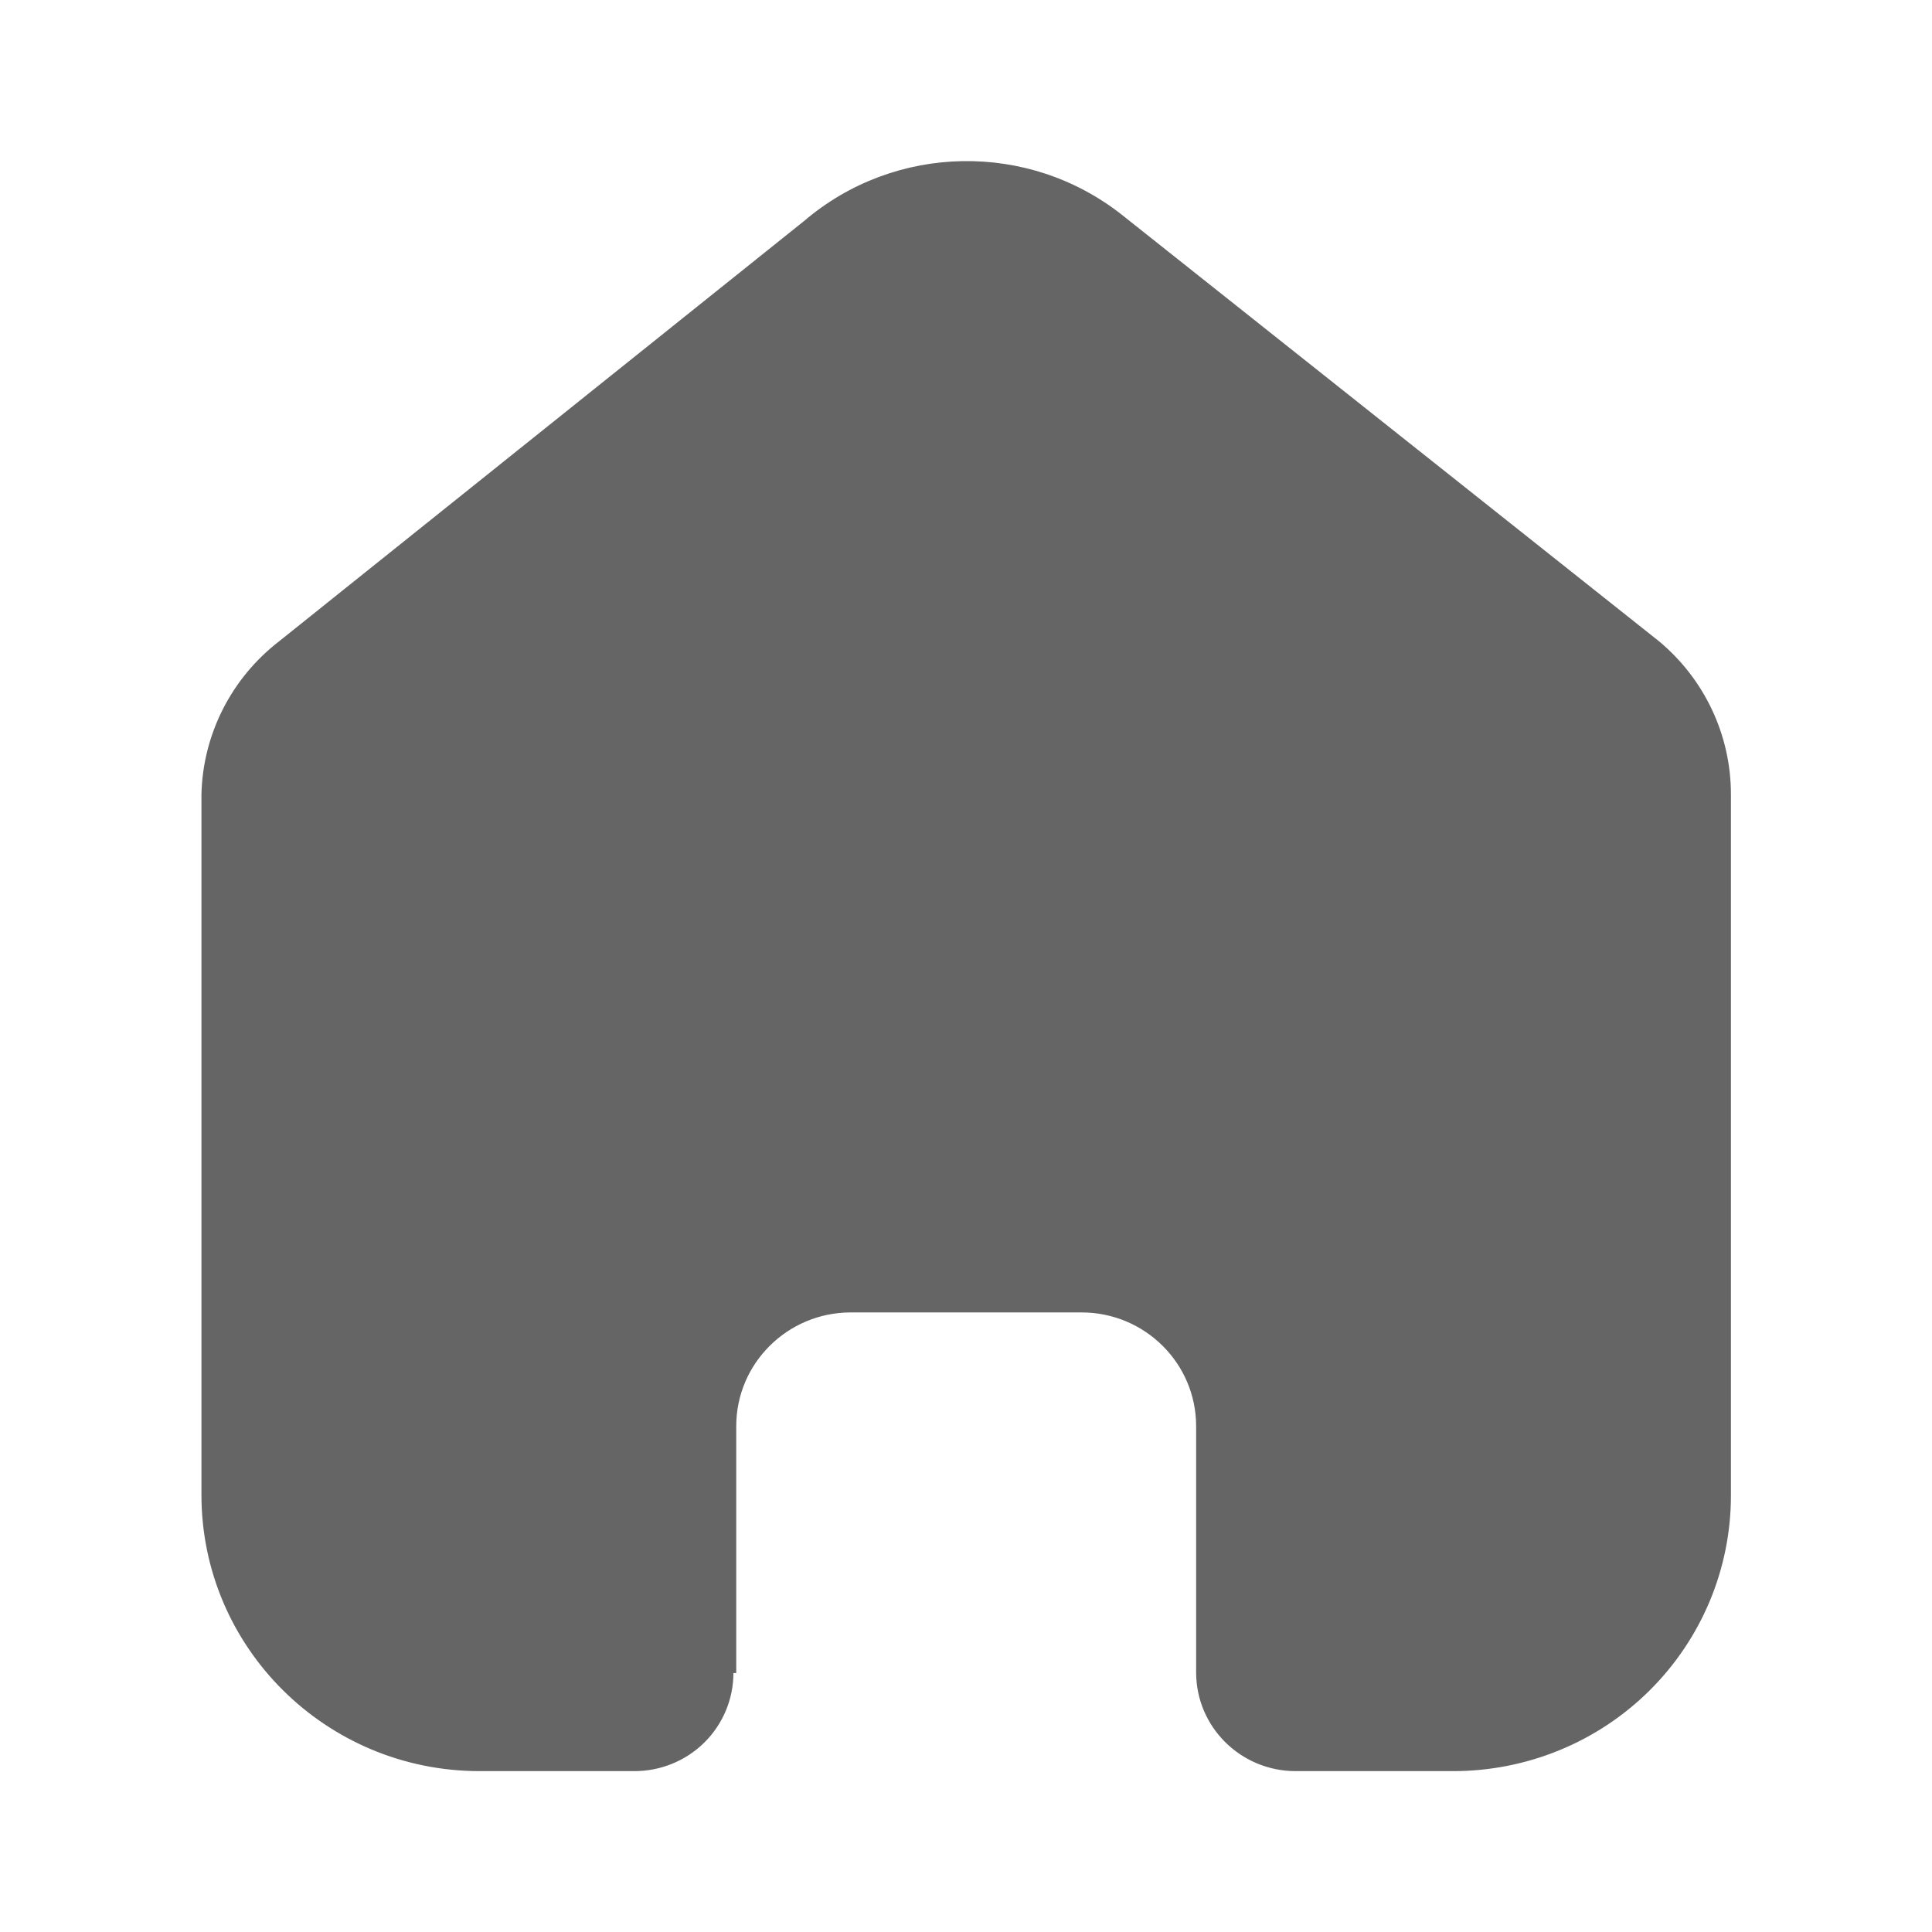
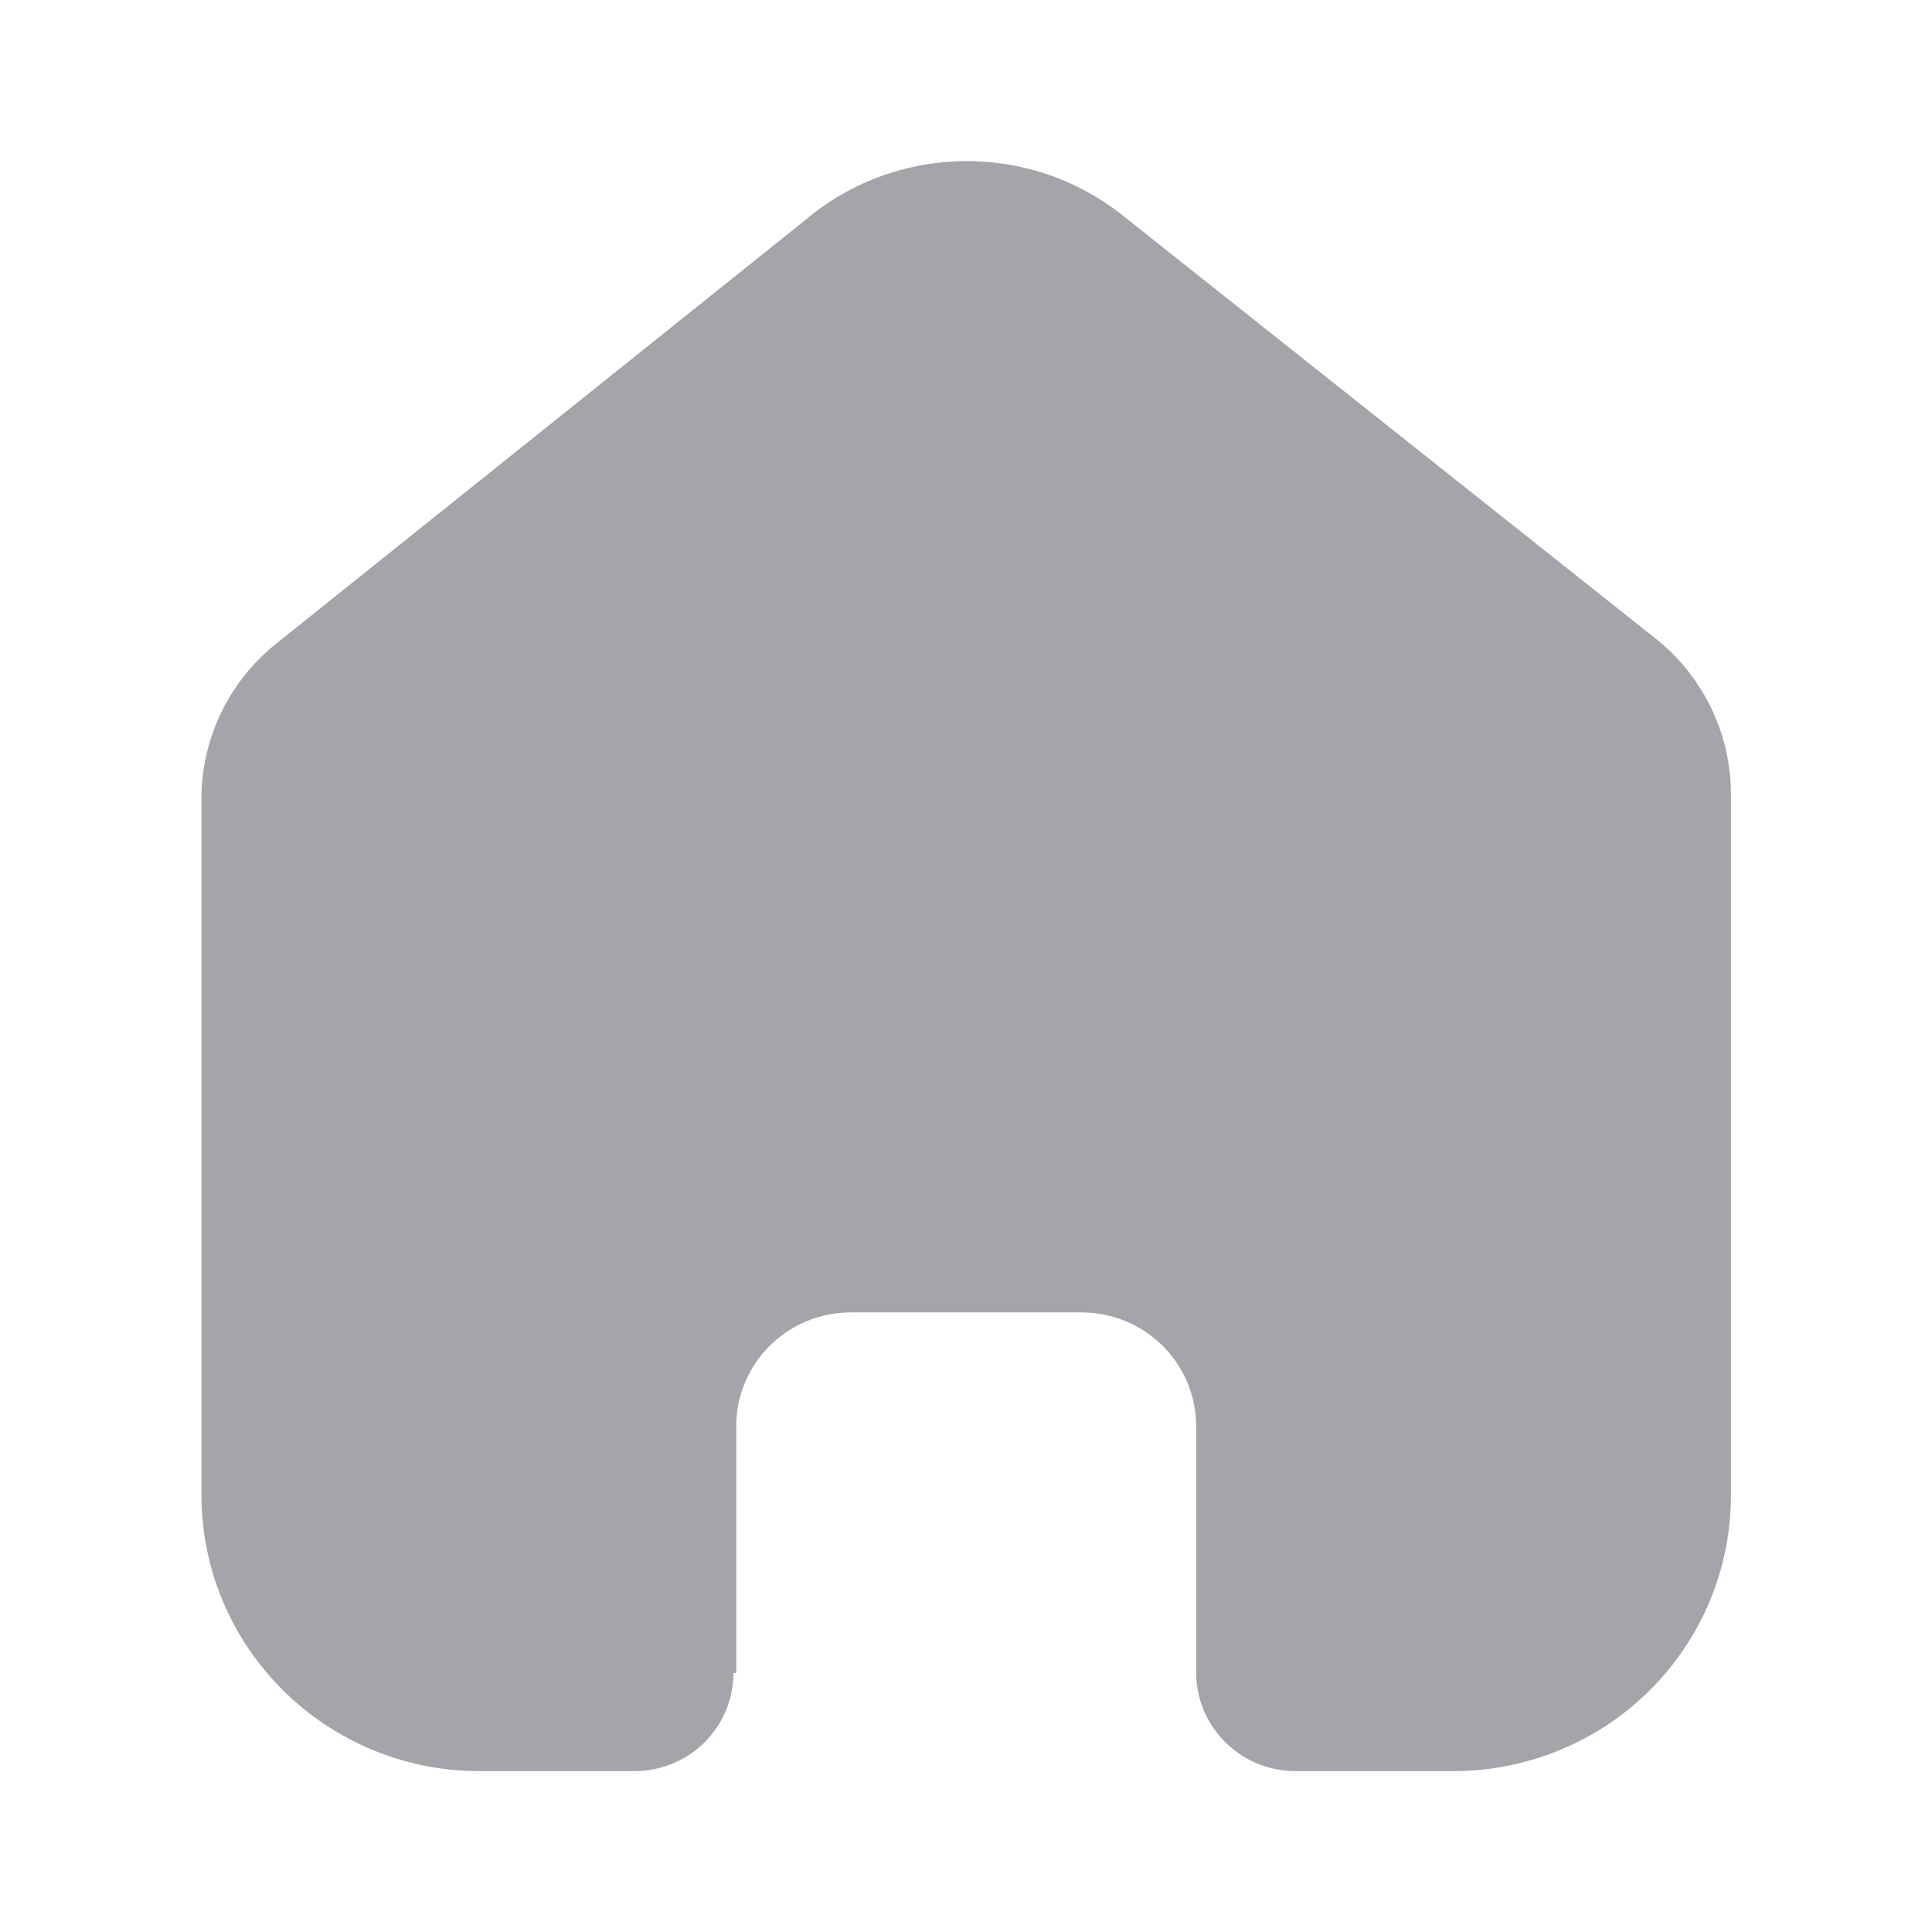
<svg xmlns="http://www.w3.org/2000/svg" width="26" height="26" viewBox="0 0 26 26" fill="none">
  <g id="Iconly/Bulk/Home">
    <g id="Home">
-       <path id="Home_2" d="M9.908 22.515V19.193C9.908 18.351 10.593 17.667 11.441 17.662H14.555C15.406 17.662 16.097 18.347 16.097 19.193V22.506C16.097 23.236 16.69 23.829 17.426 23.835H19.55C20.542 23.837 21.495 23.448 22.197 22.752C22.899 22.056 23.294 21.112 23.294 20.127V10.689C23.294 9.894 22.939 9.139 22.324 8.628L15.107 2.898C13.846 1.896 12.044 1.929 10.82 2.975L3.759 8.628C3.115 9.124 2.73 9.881 2.711 10.689V20.117C2.711 22.17 4.387 23.835 6.455 23.835H8.531C8.885 23.837 9.226 23.699 9.477 23.452C9.728 23.204 9.87 22.867 9.87 22.515H9.908Z" fill="#656565" />
+       <path id="Home_2" d="M9.908 22.515V19.193C9.908 18.351 10.593 17.667 11.441 17.662H14.555C15.406 17.662 16.097 18.347 16.097 19.193V22.506C16.097 23.236 16.69 23.829 17.426 23.835H19.55C20.542 23.837 21.495 23.448 22.197 22.752C22.899 22.056 23.294 21.112 23.294 20.127V10.689C23.294 9.894 22.939 9.139 22.324 8.628L15.107 2.898C13.846 1.896 12.044 1.929 10.82 2.975L3.759 8.628C3.115 9.124 2.73 9.881 2.711 10.689V20.117C2.711 22.17 4.387 23.835 6.455 23.835H8.531C8.885 23.837 9.226 23.699 9.477 23.452C9.728 23.204 9.87 22.867 9.87 22.515H9.908Z" fill="#a4a5aa" />
    </g>
  </g>
</svg>
